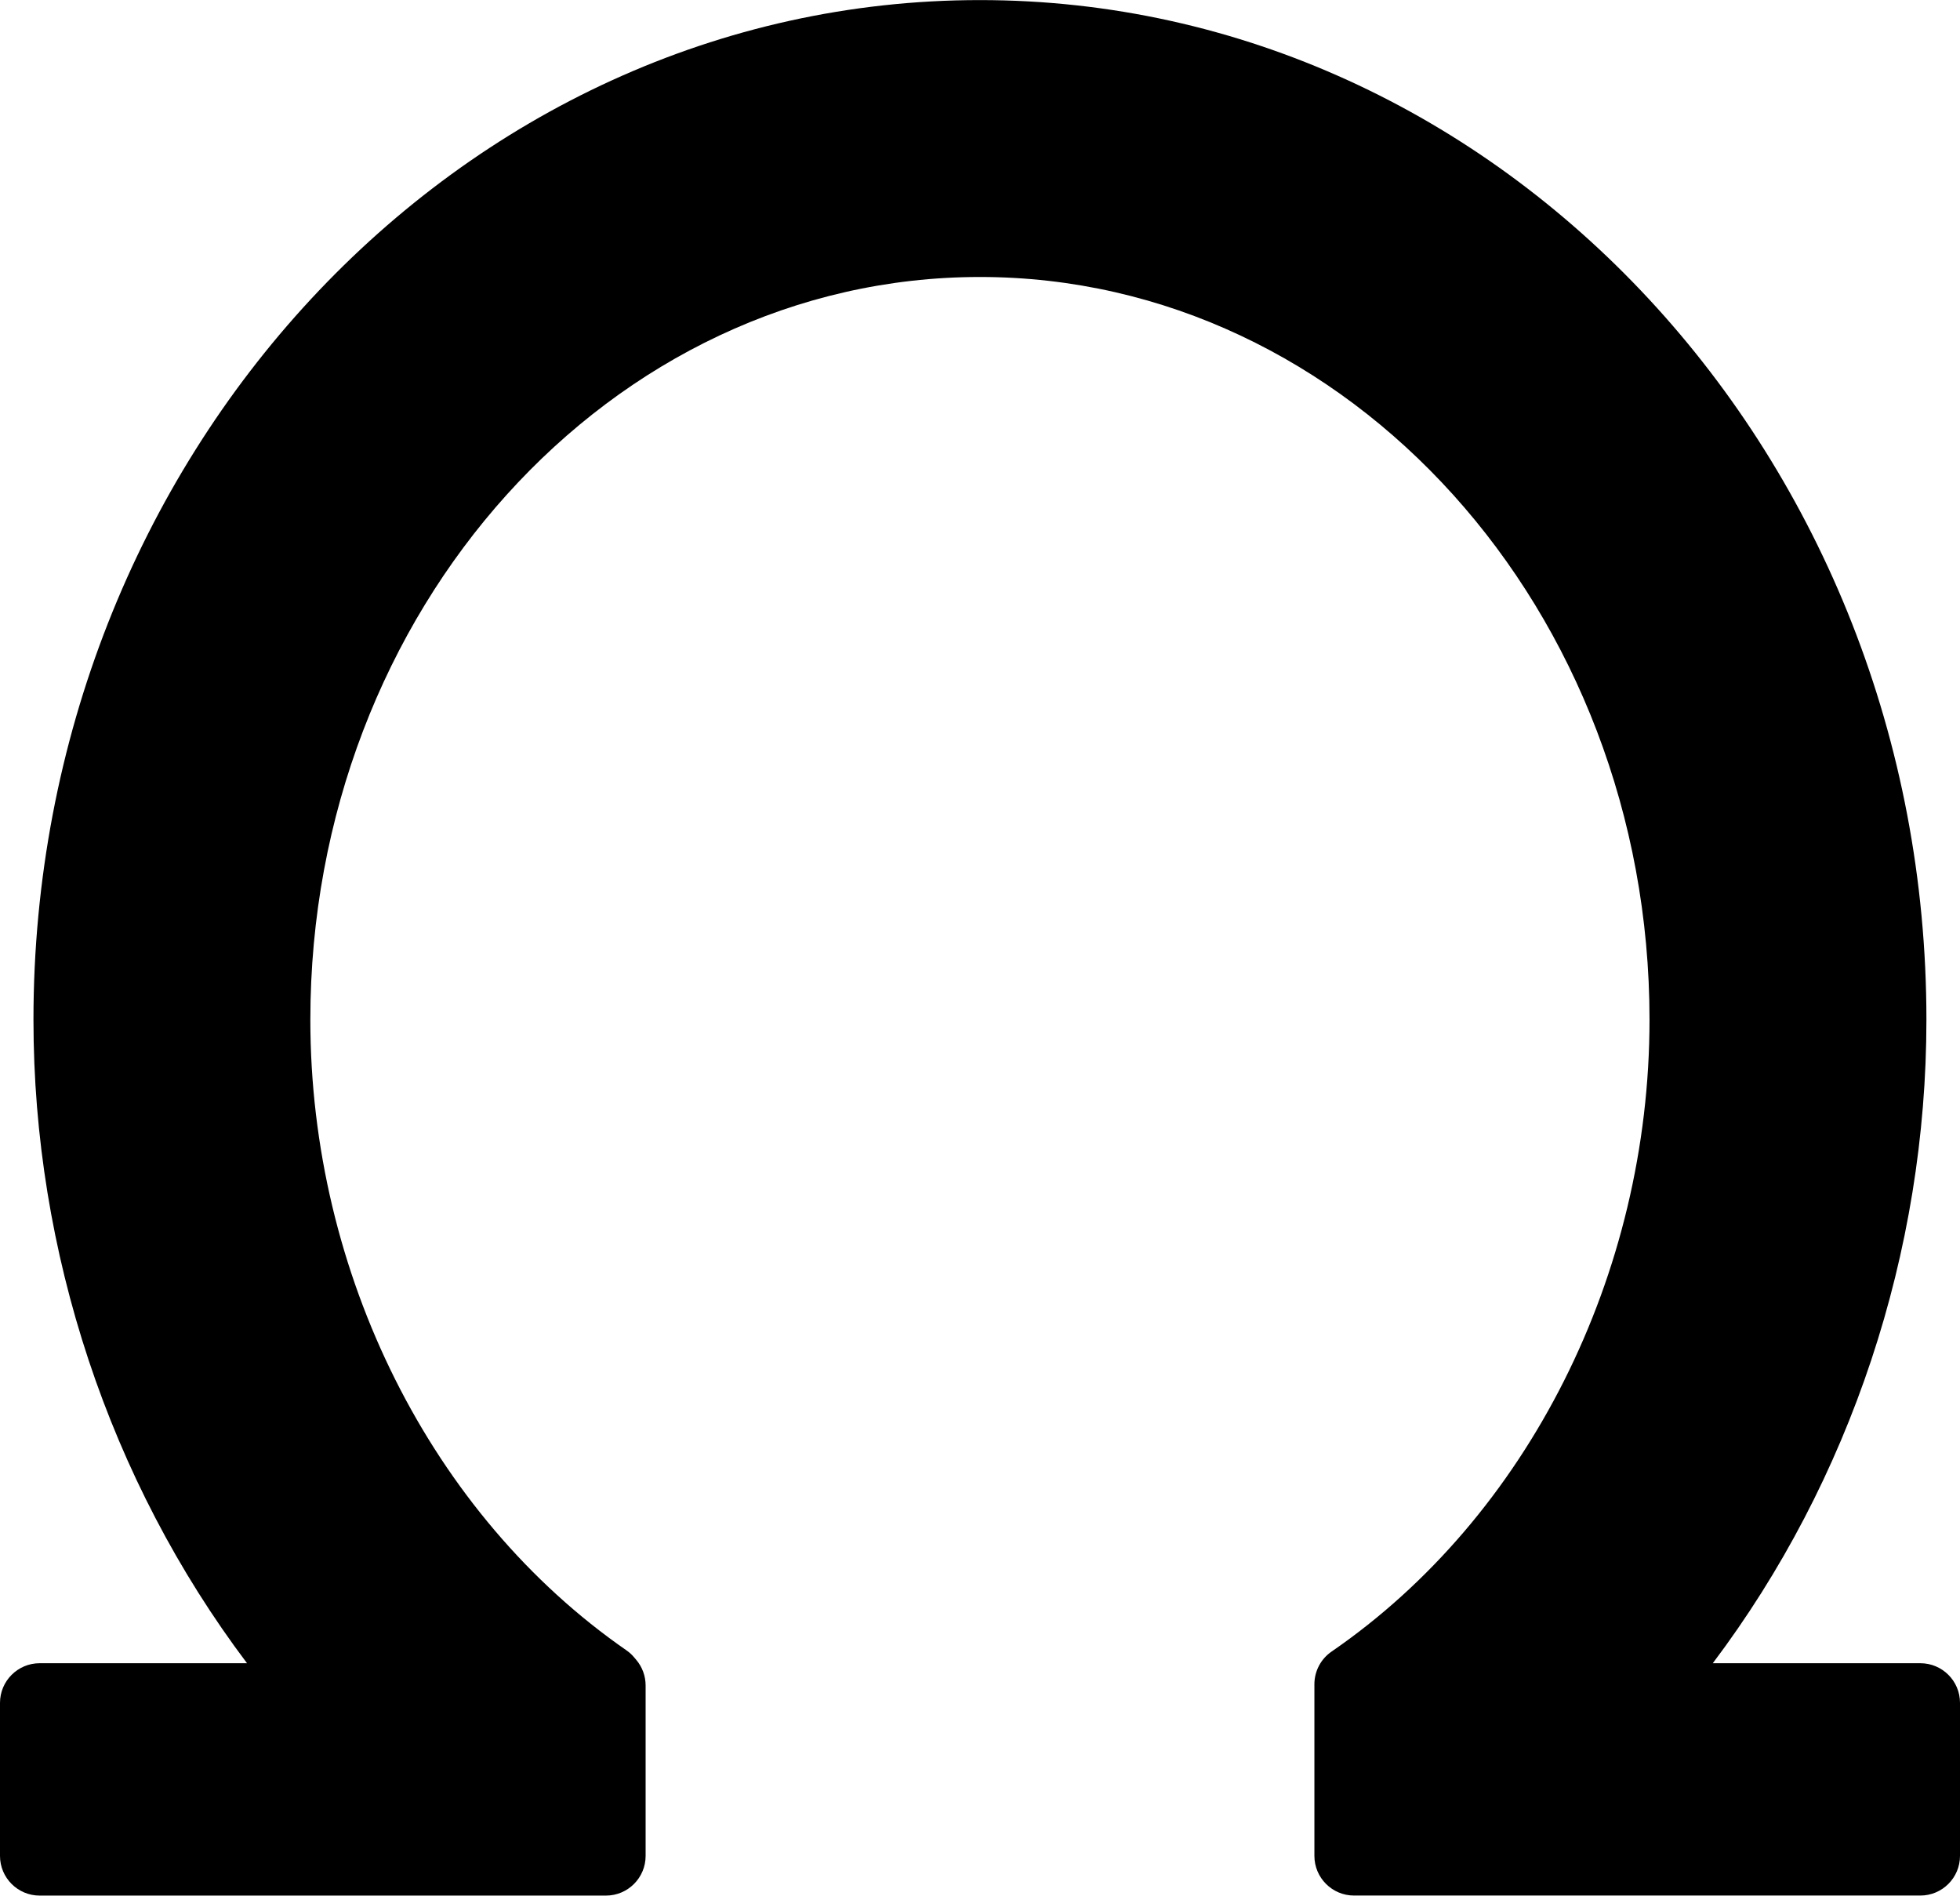
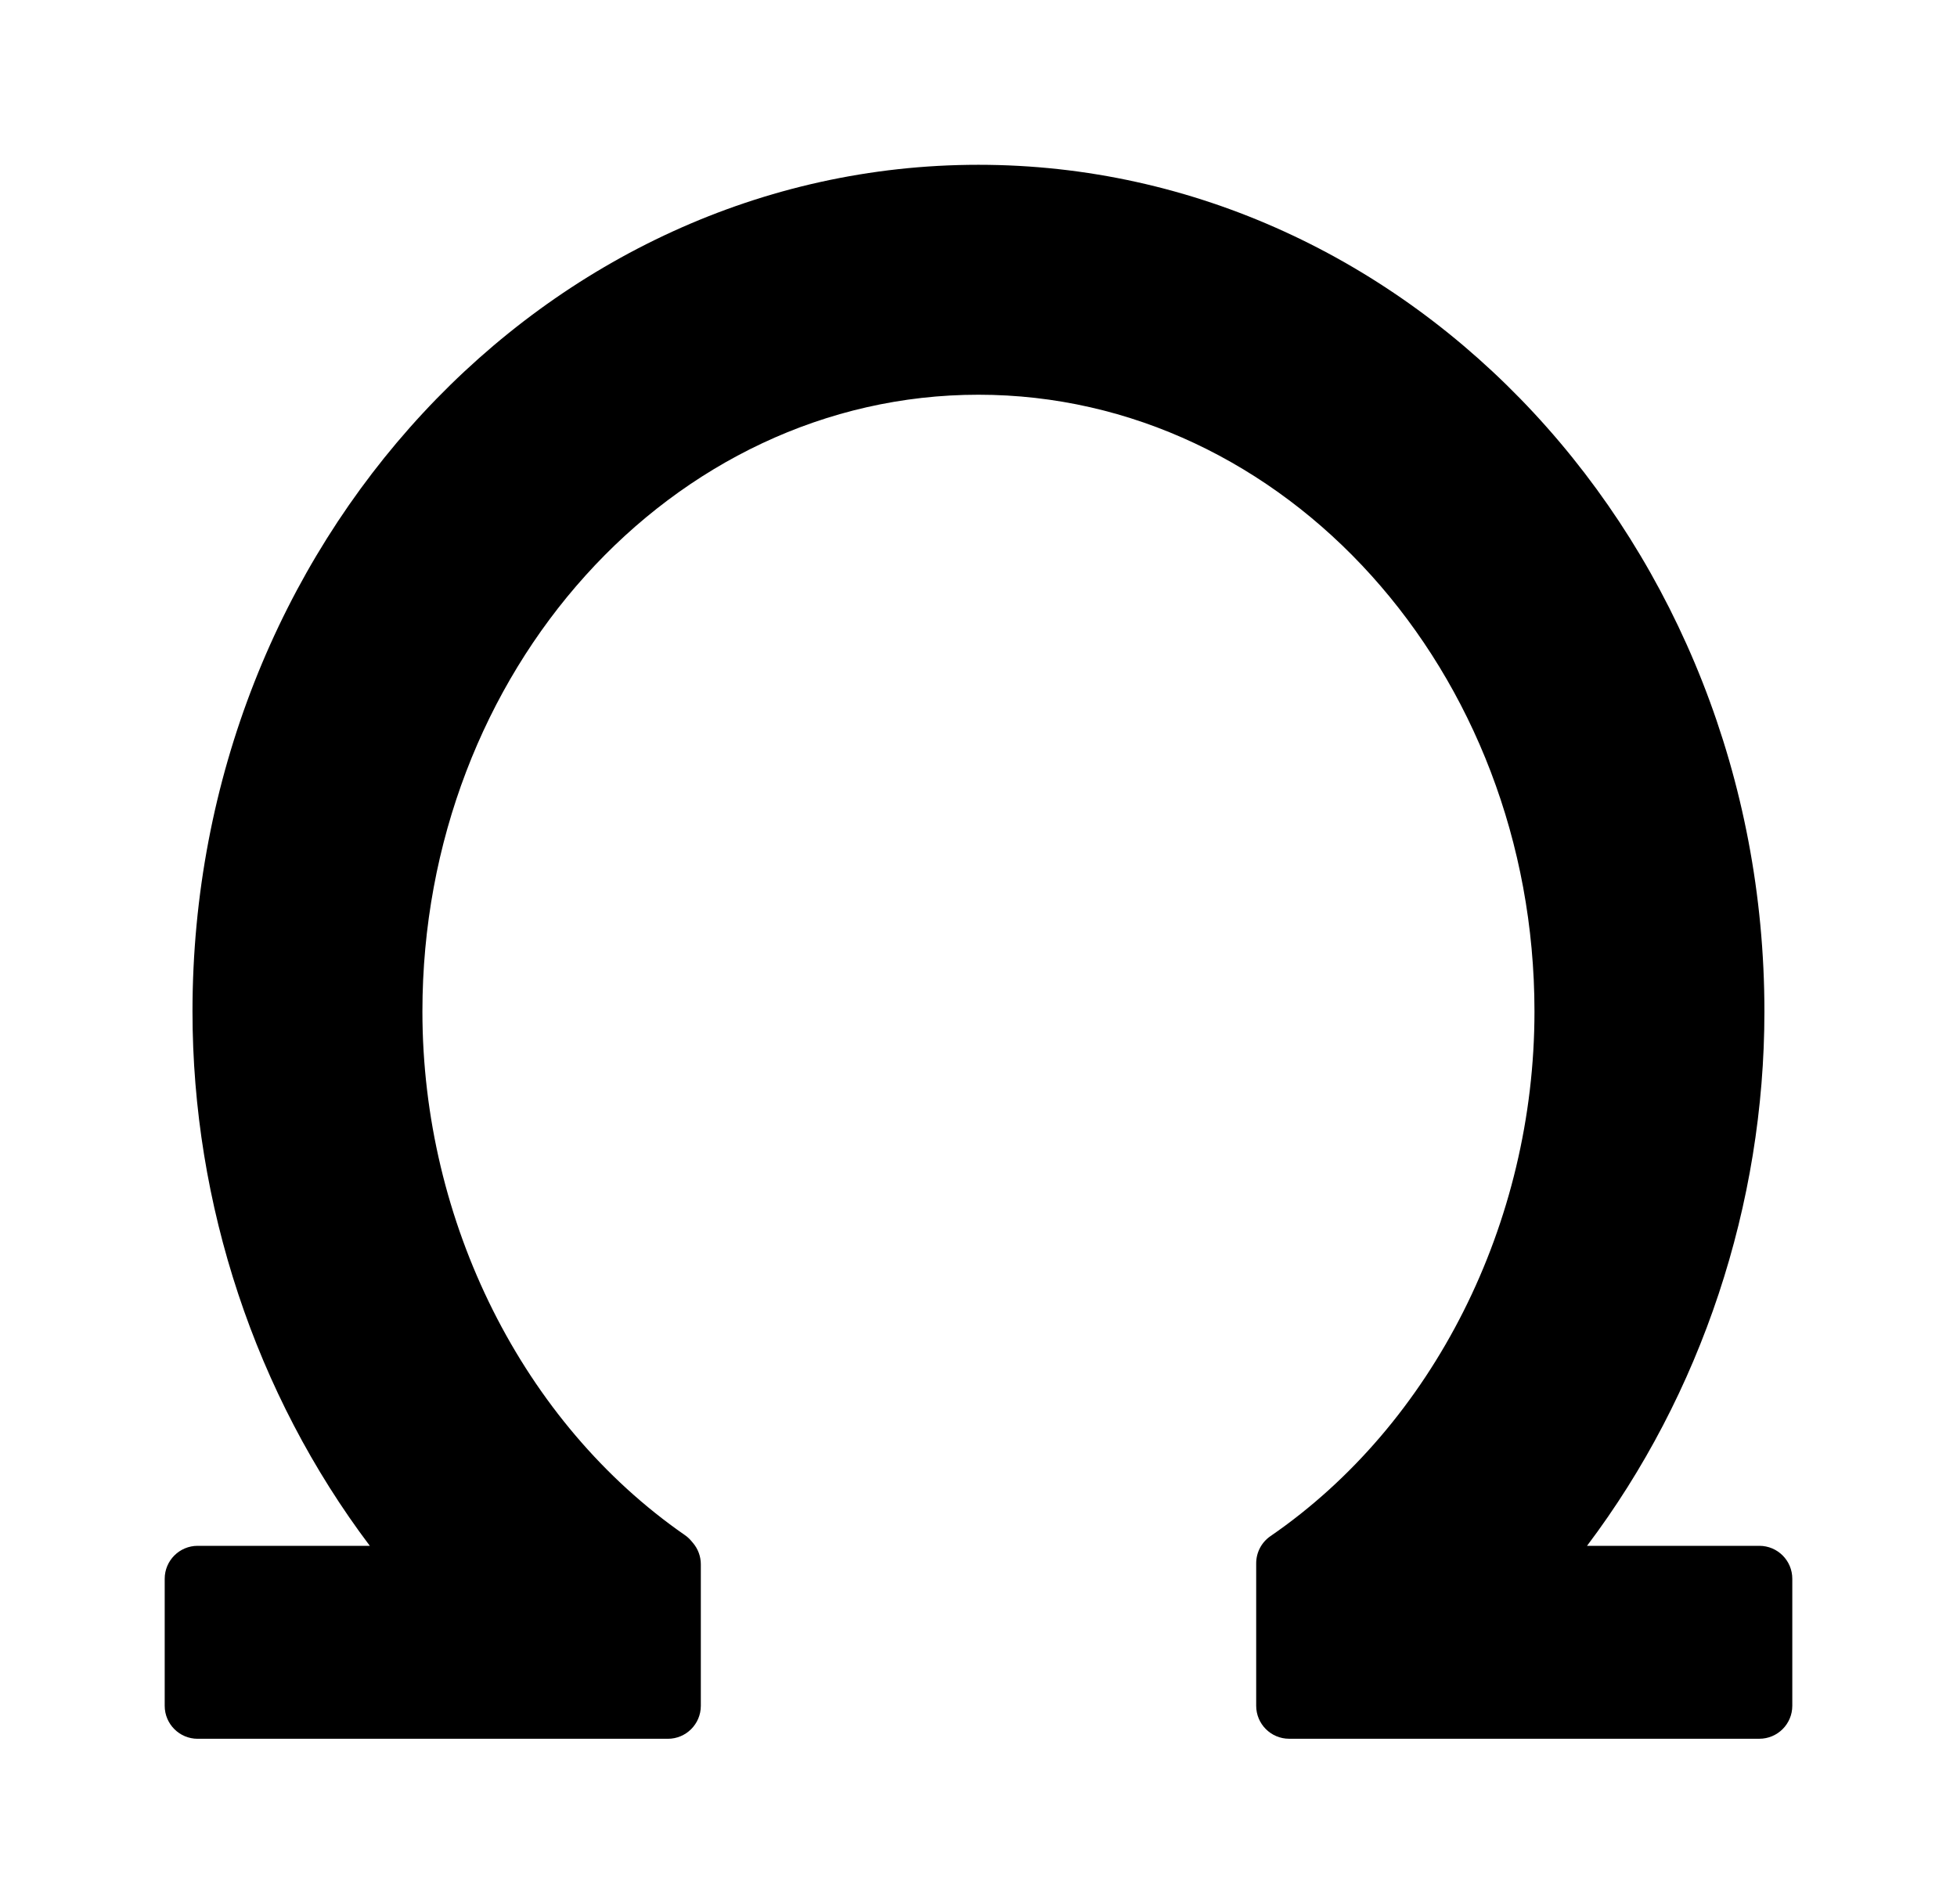
- <svg xmlns="http://www.w3.org/2000/svg" fill="#000000" version="1.1" id="Capa_1" xml:space="preserve" viewBox="0 1.63 98.82 95.55">
-   <g>
-     <path d="M96.82,85.474H86.357c6.945-9.213,10.77-20.733,10.77-32.438c0-28.343-21.406-51.402-47.72-51.402   c-26.313,0-47.72,23.06-47.72,51.402c0,11.707,3.823,23.227,10.767,32.438H2c-1.104,0-2,0.896-2,2v7.714c0,1.104,0.896,2,2,2   h28.551c1.104,0,2-0.896,2-2v-8.593c0-0.476-0.169-0.935-0.477-1.296l-0.111-0.131c-0.112-0.133-0.242-0.25-0.385-0.348   c-9.826-6.81-15.931-18.988-15.931-31.785c0-20.646,15.145-37.442,33.76-37.442c18.614,0,33.759,16.797,33.759,37.442   c0,12.851-6.143,25.055-16.029,31.851c-0.543,0.373-0.867,0.989-0.867,1.647v8.653c0,1.104,0.896,2,2,2H96.82c1.104,0,2-0.896,2-2   v-7.714C98.82,86.369,97.926,85.474,96.82,85.474z" />
-   </g>
+ <svg xmlns="http://www.w3.org/2000/svg" viewBox="-10 -8.37 118.82 115.55" fill="#000000">
+   <path d="M96.82,85.474H86.357c6.945-9.213,10.77-20.733,10.77-32.438c0-28.343-21.406-51.402-47.72-51.402c-26.313,0-47.72,23.06-47.72,51.402c0,11.707,3.823,23.227,10.767,32.438H2c-1.104,0-2,0.896-2,2v7.714c0,1.104,0.896,2,2,2h28.551c1.104,0,2-0.896,2-2v-8.593c0-0.476-0.169-0.935-0.477-1.296l-0.111-0.131c-0.112-0.133-0.242-0.25-0.385-0.348c-9.826-6.81-15.931-18.988-15.931-31.785c0-20.646,15.145-37.442,33.76-37.442c18.614,0,33.759,16.797,33.759,37.442c0,12.851-6.143,25.055-16.029,31.851c-0.543,0.373-0.867,0.989-0.867,1.647v8.653c0,1.104,0.896,2,2,2H96.82c1.104,0,2-0.896,2-2v-7.714C98.82,86.369,97.926,85.474,96.82,85.474z" />
</svg>
